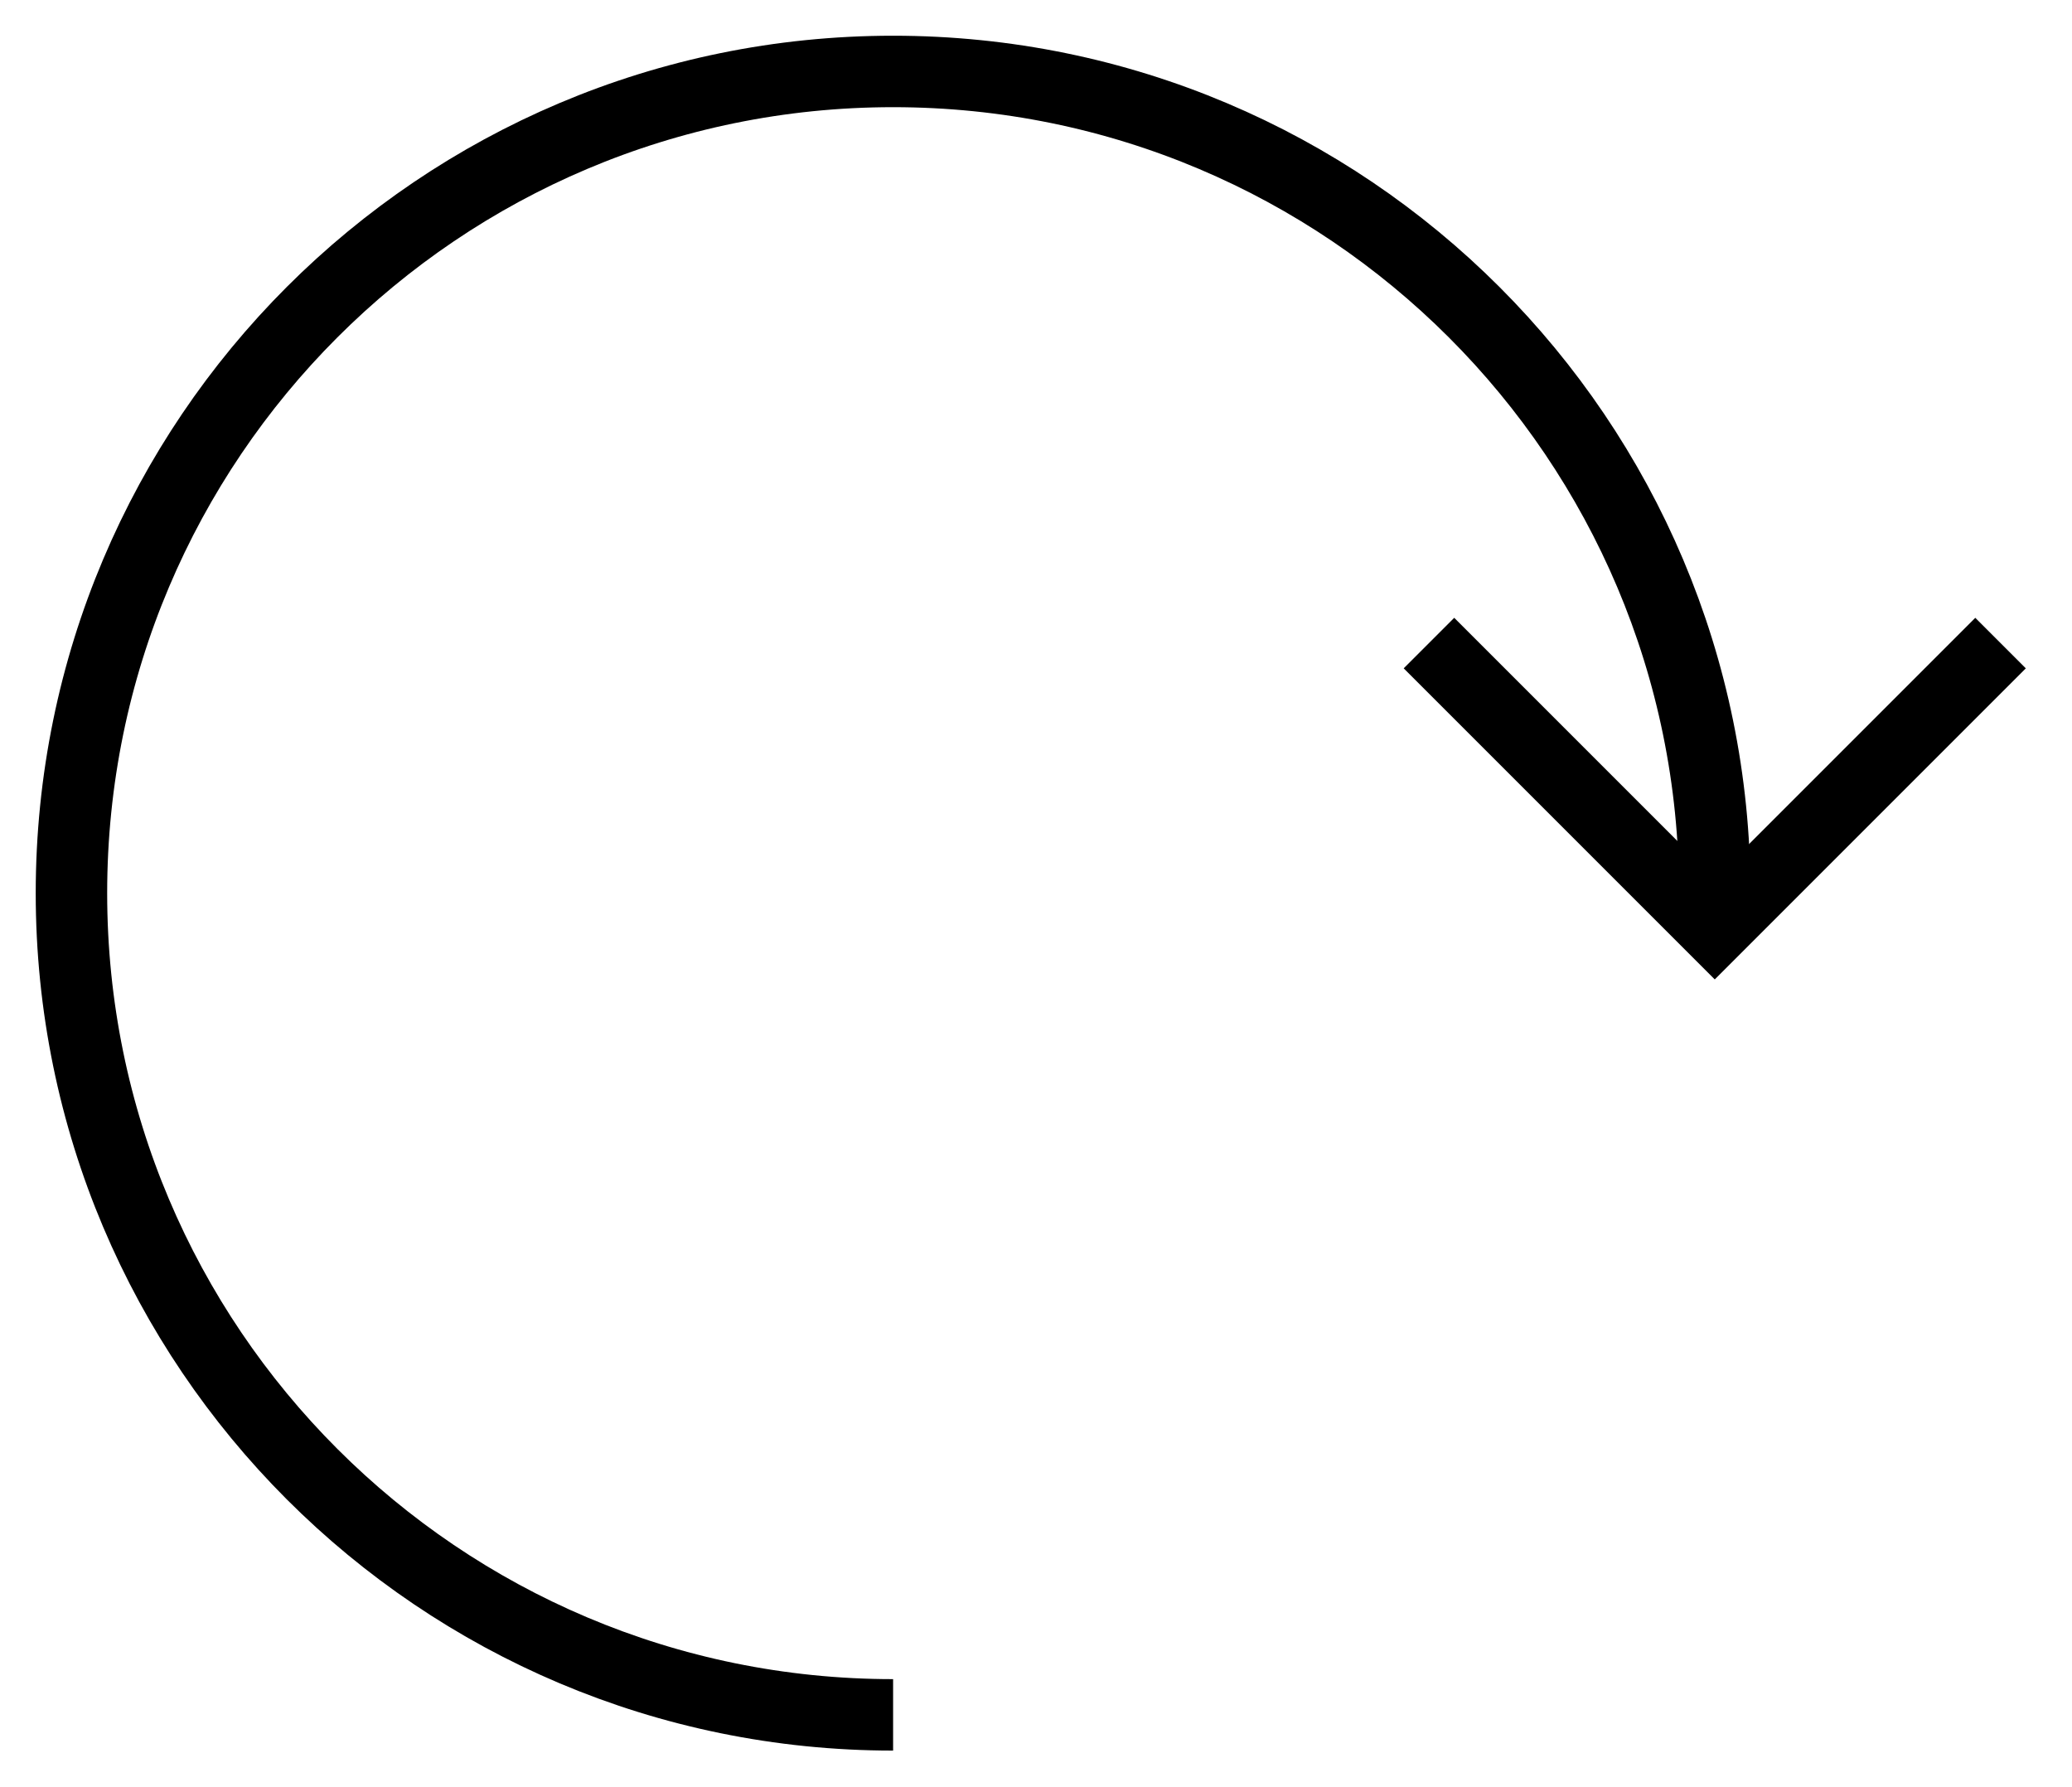
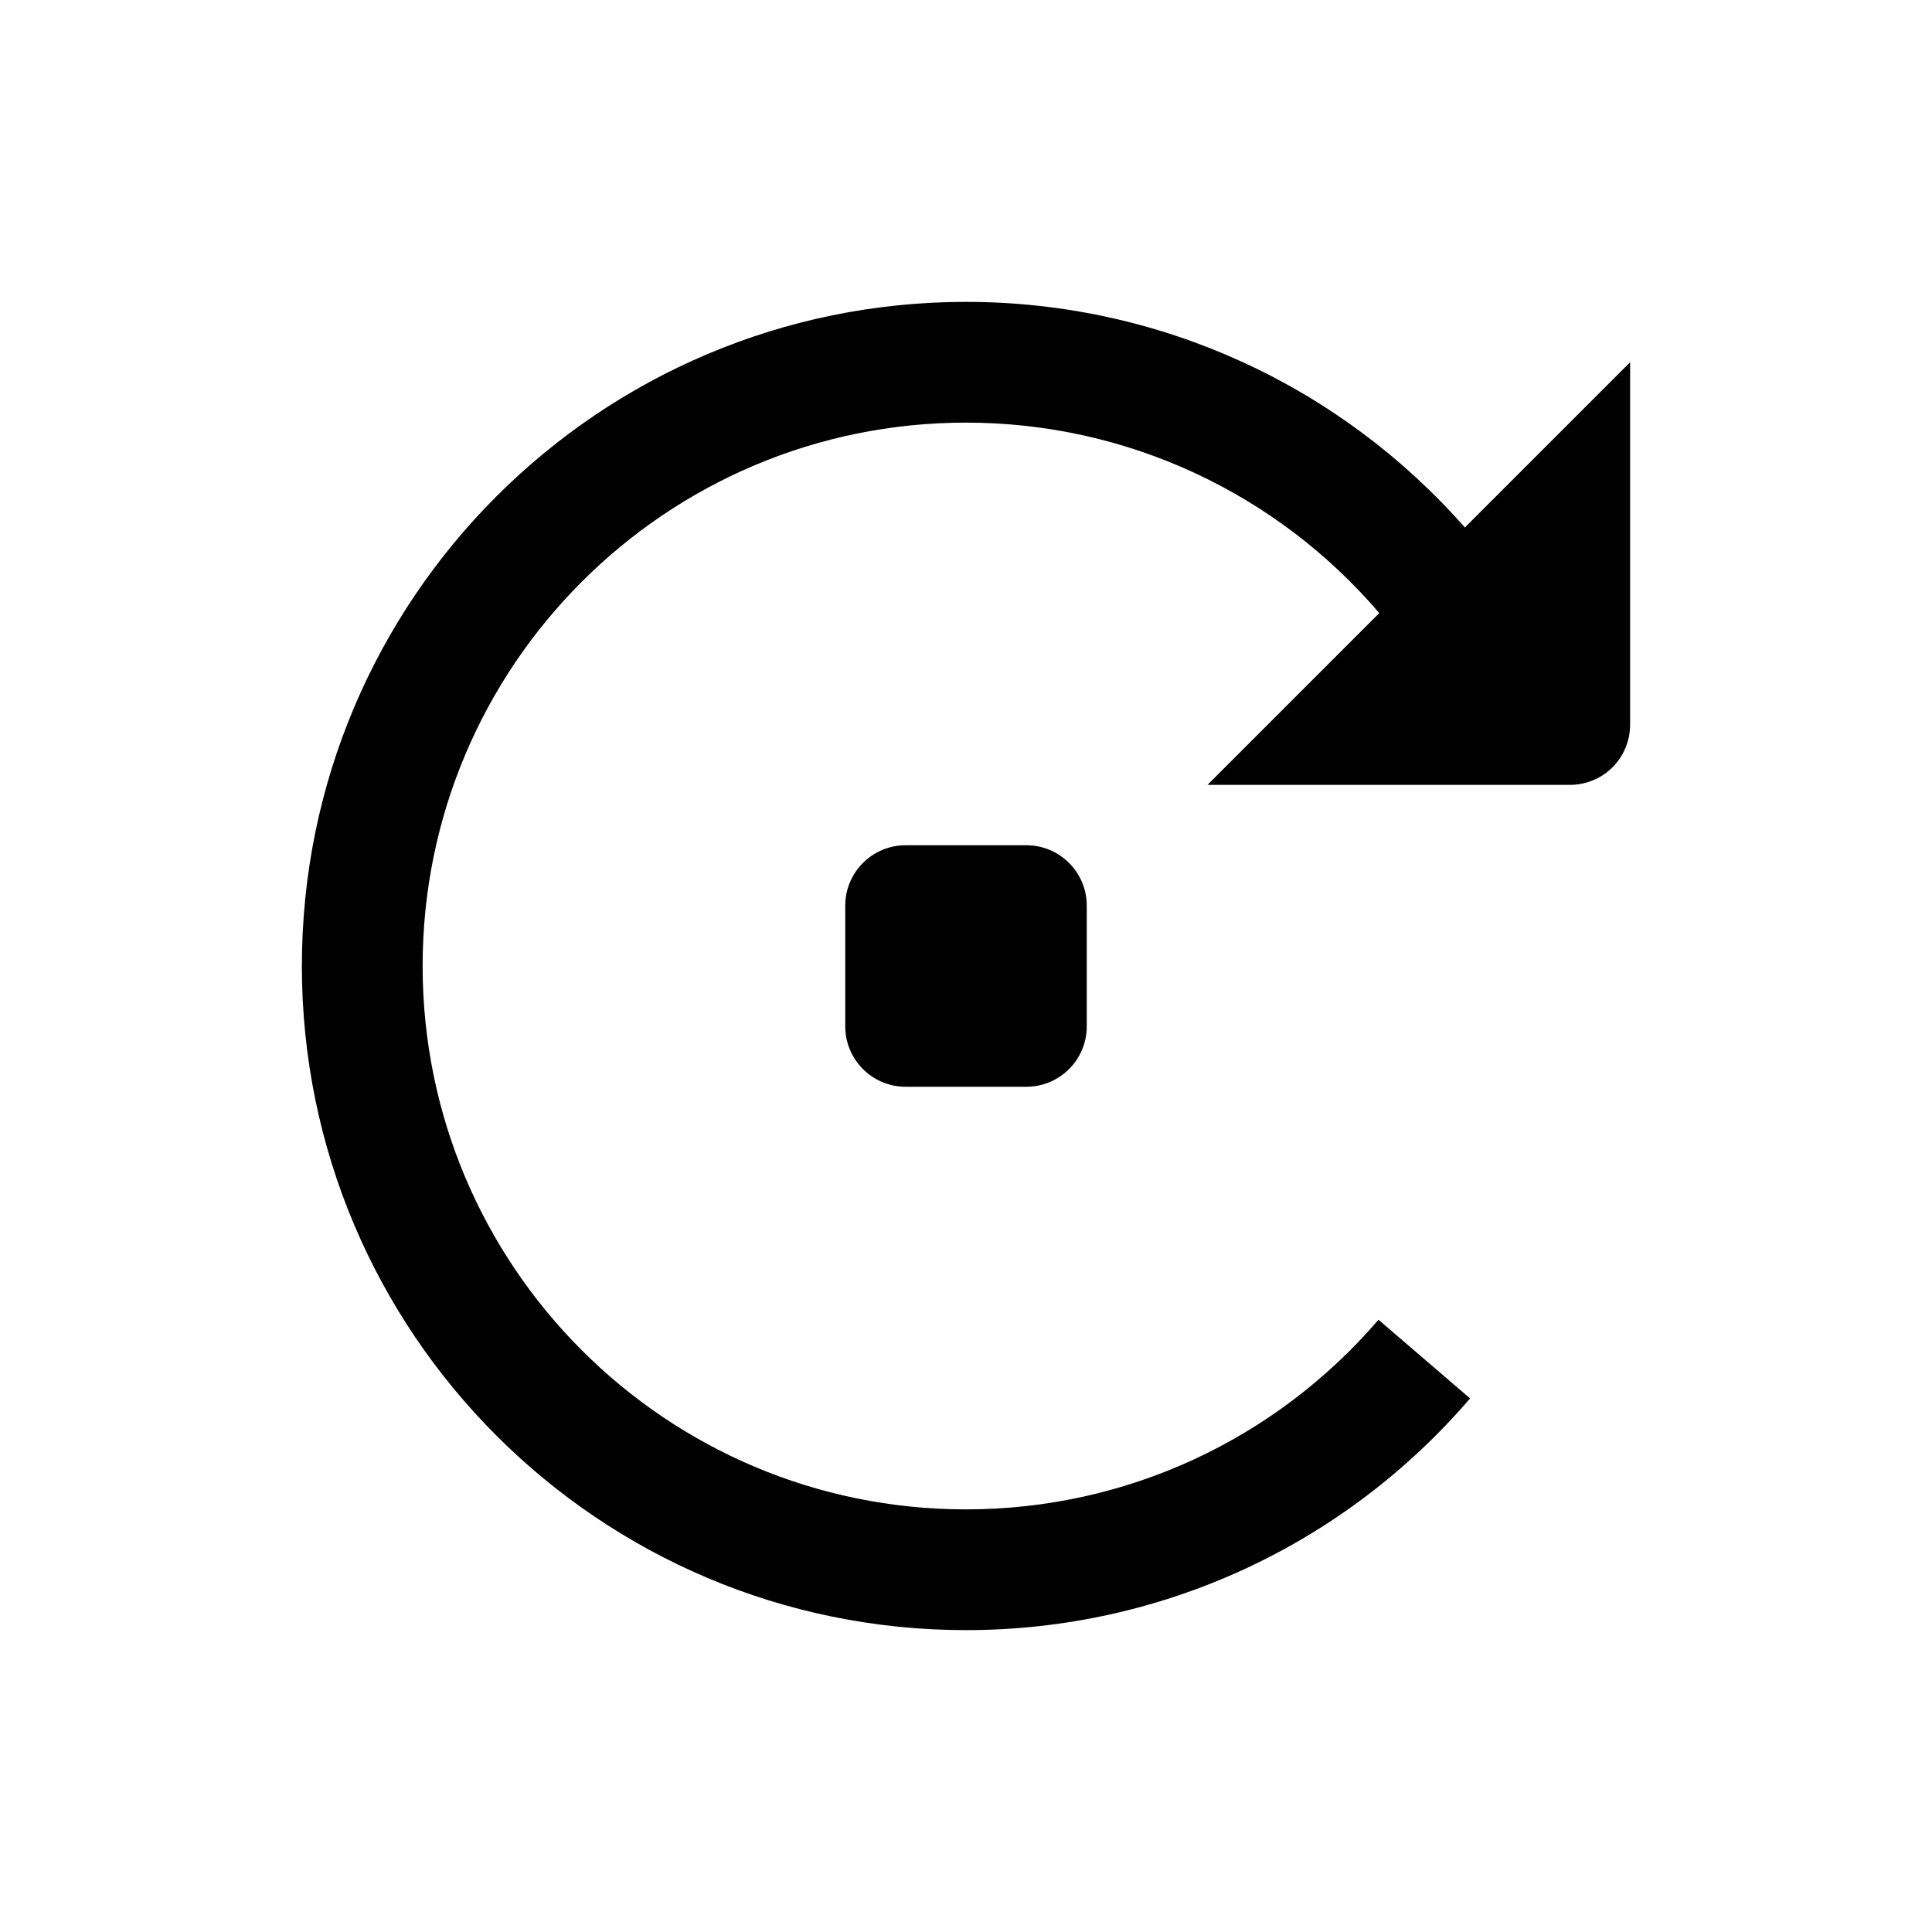
- <svg xmlns="http://www.w3.org/2000/svg" width="29" height="25" viewBox="0 0 29 25">
-   <g stroke="#000" fill="none" fill-rule="evenodd" class="svg-stroke">
-     <path d="M24 12.5C24 6.149 18.851 1 12.5 1S1 6.149 1 12.5 6.149 24 12.5 24" />
-     <path d="M20 9l4 4 4-4" />
-   </g>
+ <svg xmlns="http://www.w3.org/2000/svg" width="32" height="32" viewBox="0 0 32 32">
+   <path d="M22.845,10.155 L22.845,10.155 C21.162,8.184 18.684,7 16,7 C11.029,7 7,11.029 7,16 C7,20.971 11.029,25 16,25 C18.661,25 21.131,23.84 22.832,21.859 L24.349,23.162 C22.273,25.581 19.251,27 16,27 C9.925,27 5,22.075 5,16 C5,9.925 9.925,5 16,5 C19.225,5 22.208,6.4 24.263,8.737 L27,6 L27,11.997 C27,12.551 26.562,13 25.997,13 L20,13 L22.845,10.155 Z M15,14 L17,14 C17.552,14 18,14.448 18,15 L18,17 C18,17.552 17.552,18 17,18 L15,18 C14.448,18 14,17.552 14,17 L14,15 C14,14.448 14.448,14 15,14 Z" />
</svg>
